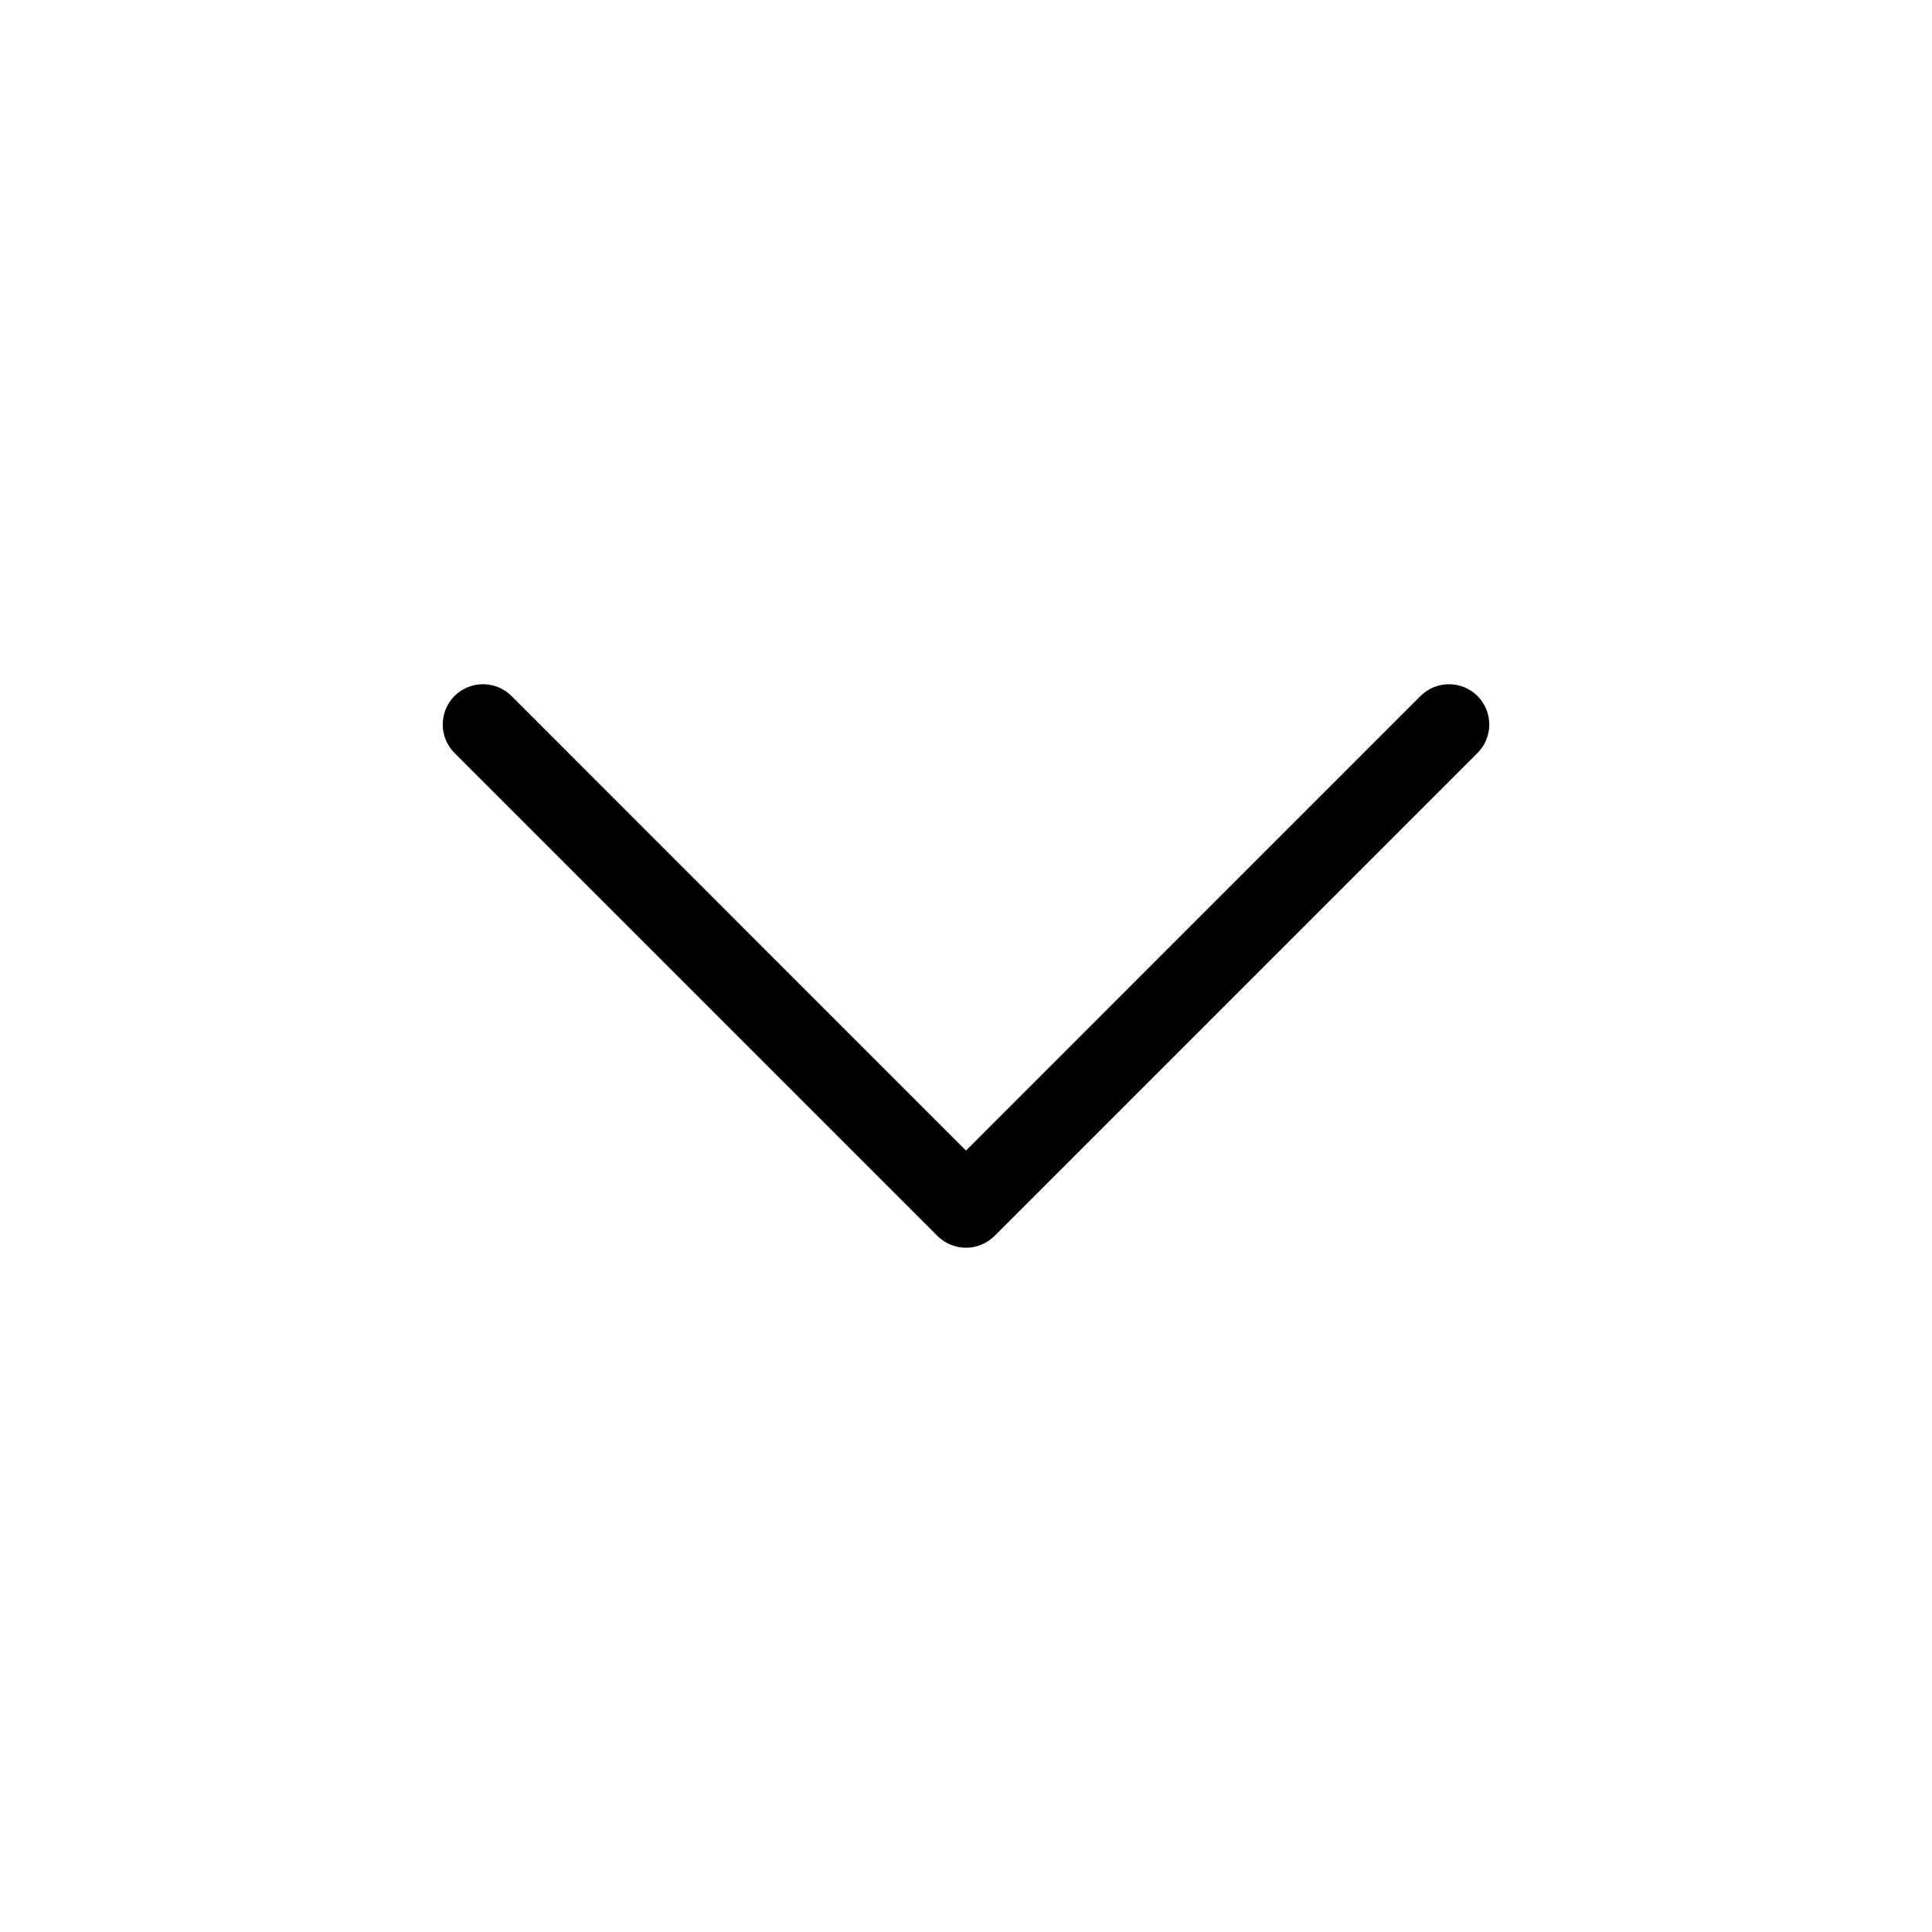
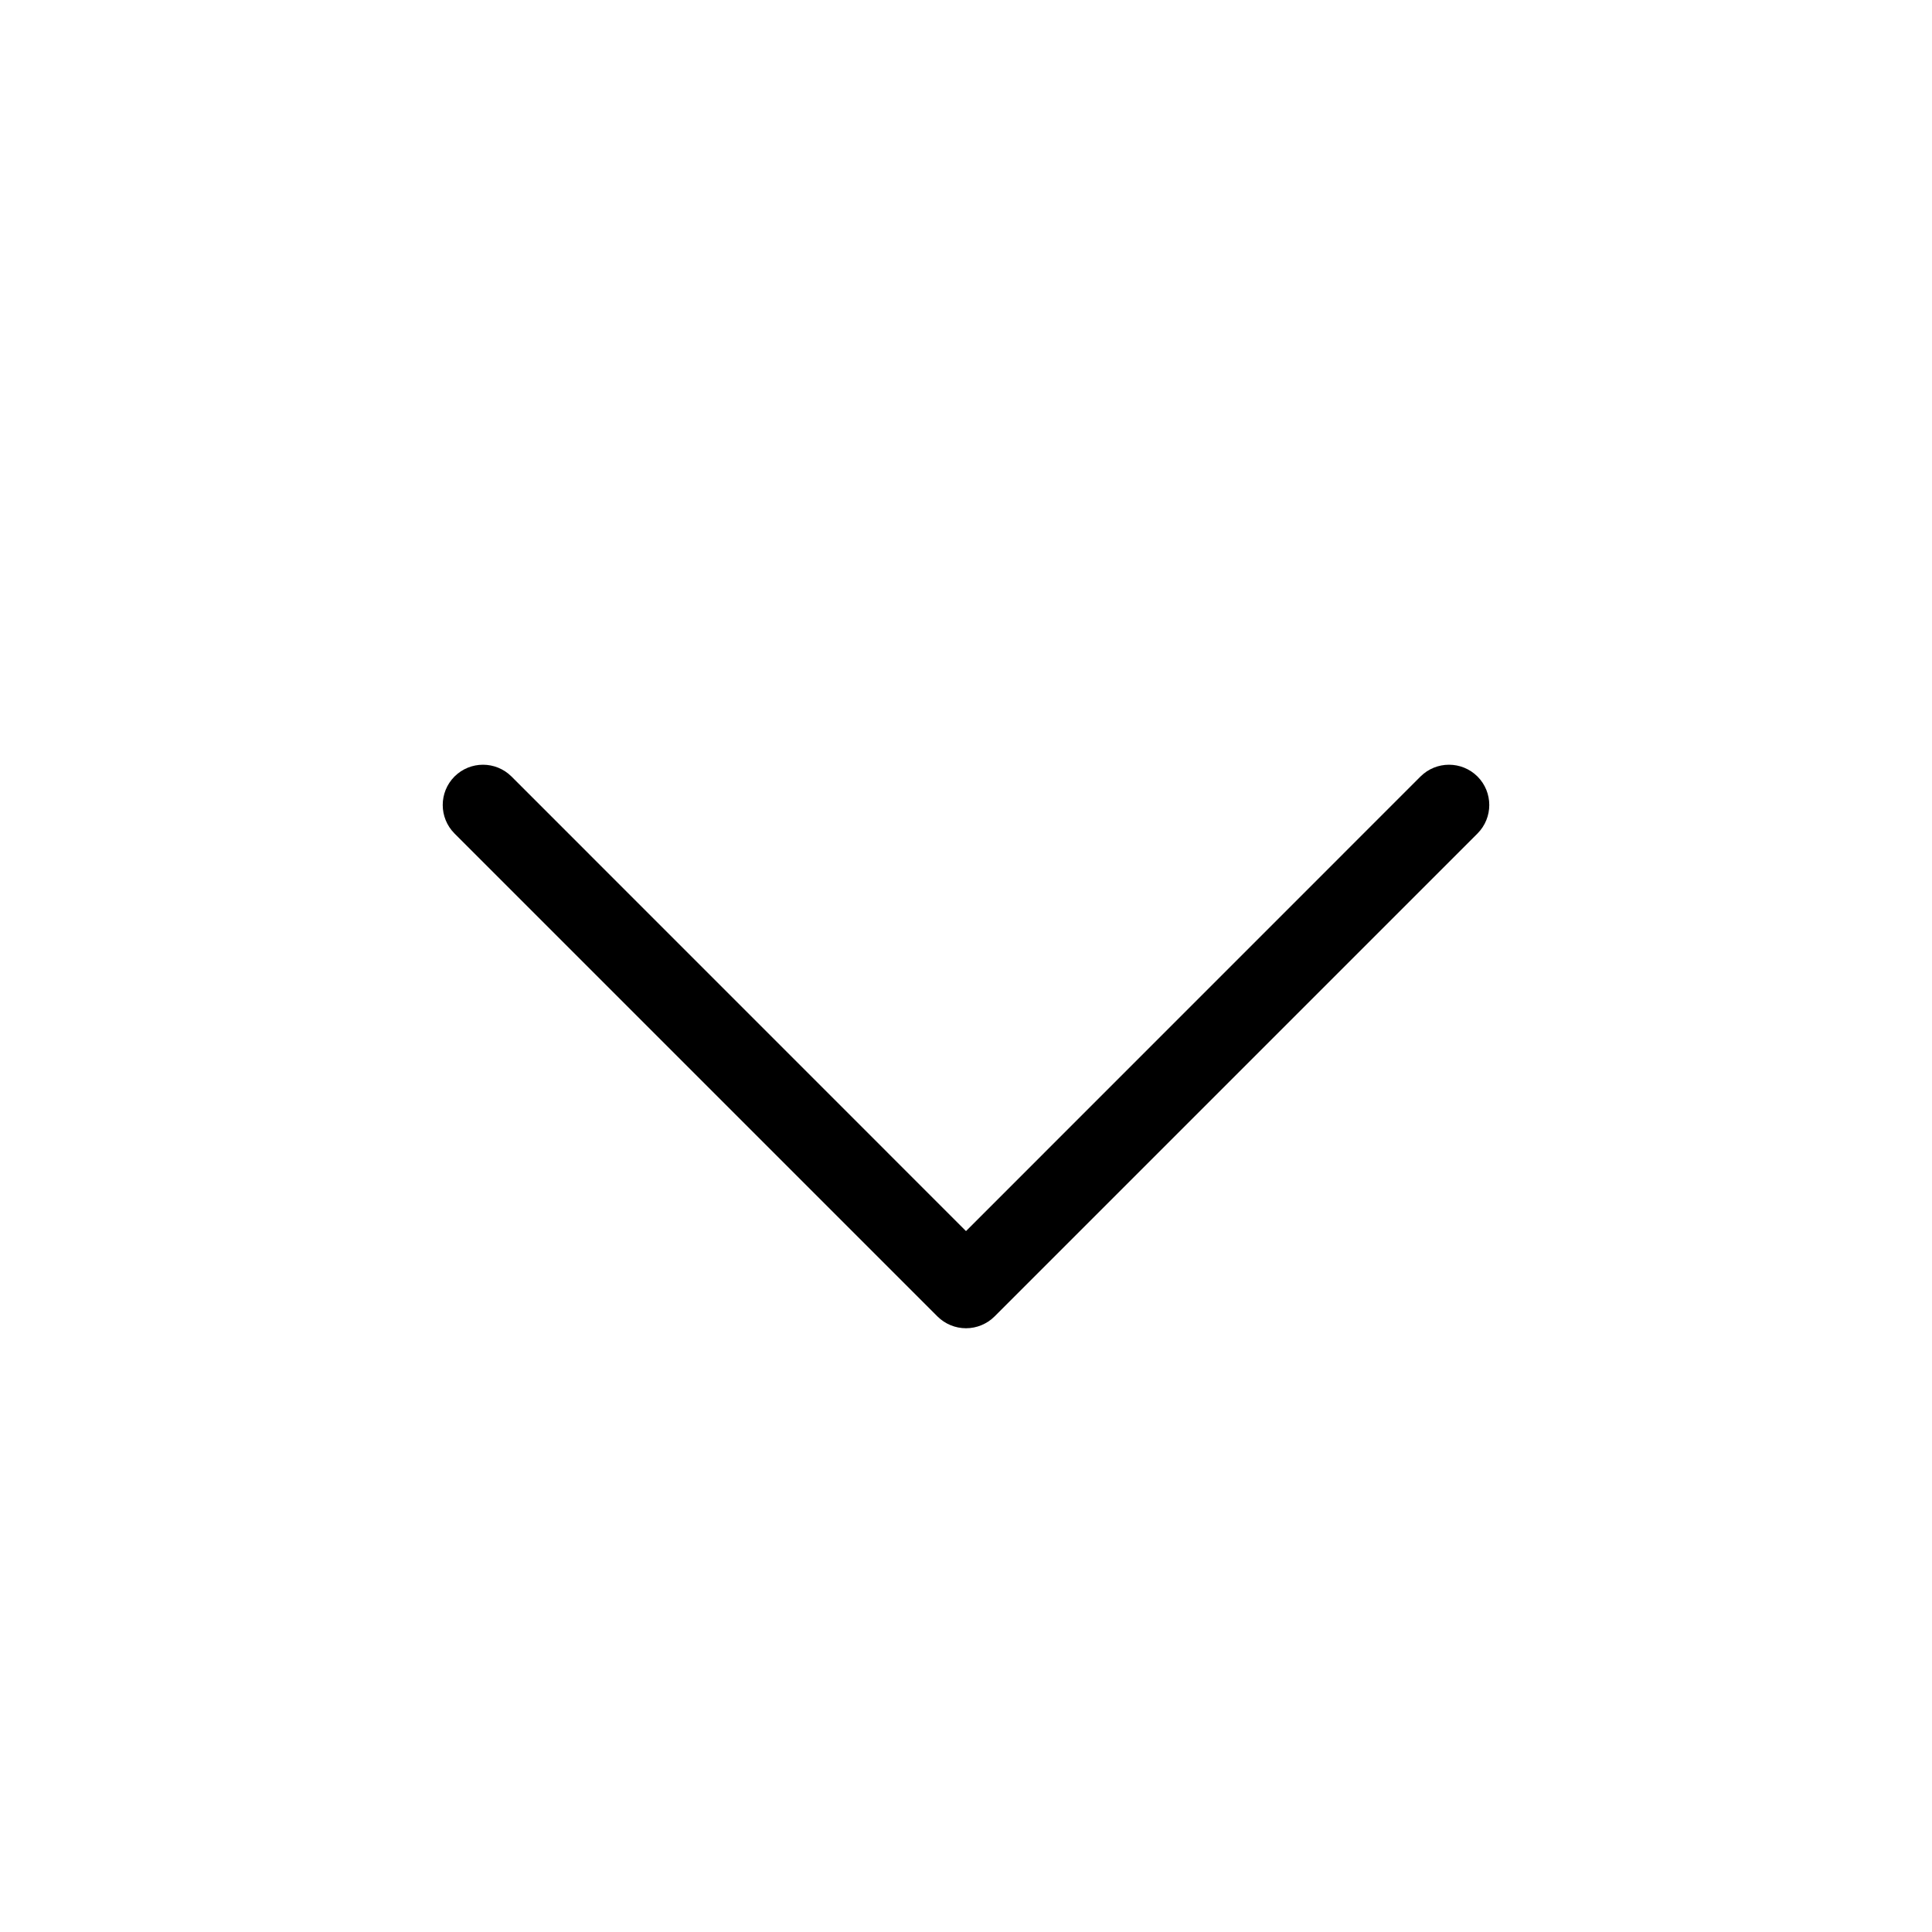
<svg xmlns="http://www.w3.org/2000/svg" width="24" height="24" viewBox="0 0 24 24" fill="none">
-   <path fill-rule="evenodd" clip-rule="evenodd" d="M18.354 8.646C18.549 8.842 18.549 9.158 18.354 9.354L12.354 15.354C12.26 15.447 12.133 15.5 12 15.5C11.867 15.5 11.74 15.447 11.646 15.354L5.646 9.354C5.451 9.158 5.451 8.842 5.646 8.646C5.842 8.451 6.158 8.451 6.354 8.646L12 14.293L17.646 8.646C17.842 8.451 18.158 8.451 18.354 8.646Z" fill="currentColor" />
+   <path fill-rule="evenodd" clip-rule="evenodd" d="M18.354 9.646C18.549 9.842 18.549 10.158 18.354 10.354L12.354 16.354C12.26 16.447 12.133 16.5 12 16.5C11.867 16.5 11.74 16.447 11.646 16.354L5.646 10.354C5.451 10.158 5.451 9.842 5.646 9.646C5.842 9.451 6.158 9.451 6.354 9.646L12 15.293L17.646 9.646C17.842 9.451 18.158 9.451 18.354 9.646Z" fill="currentColor" />
</svg>
